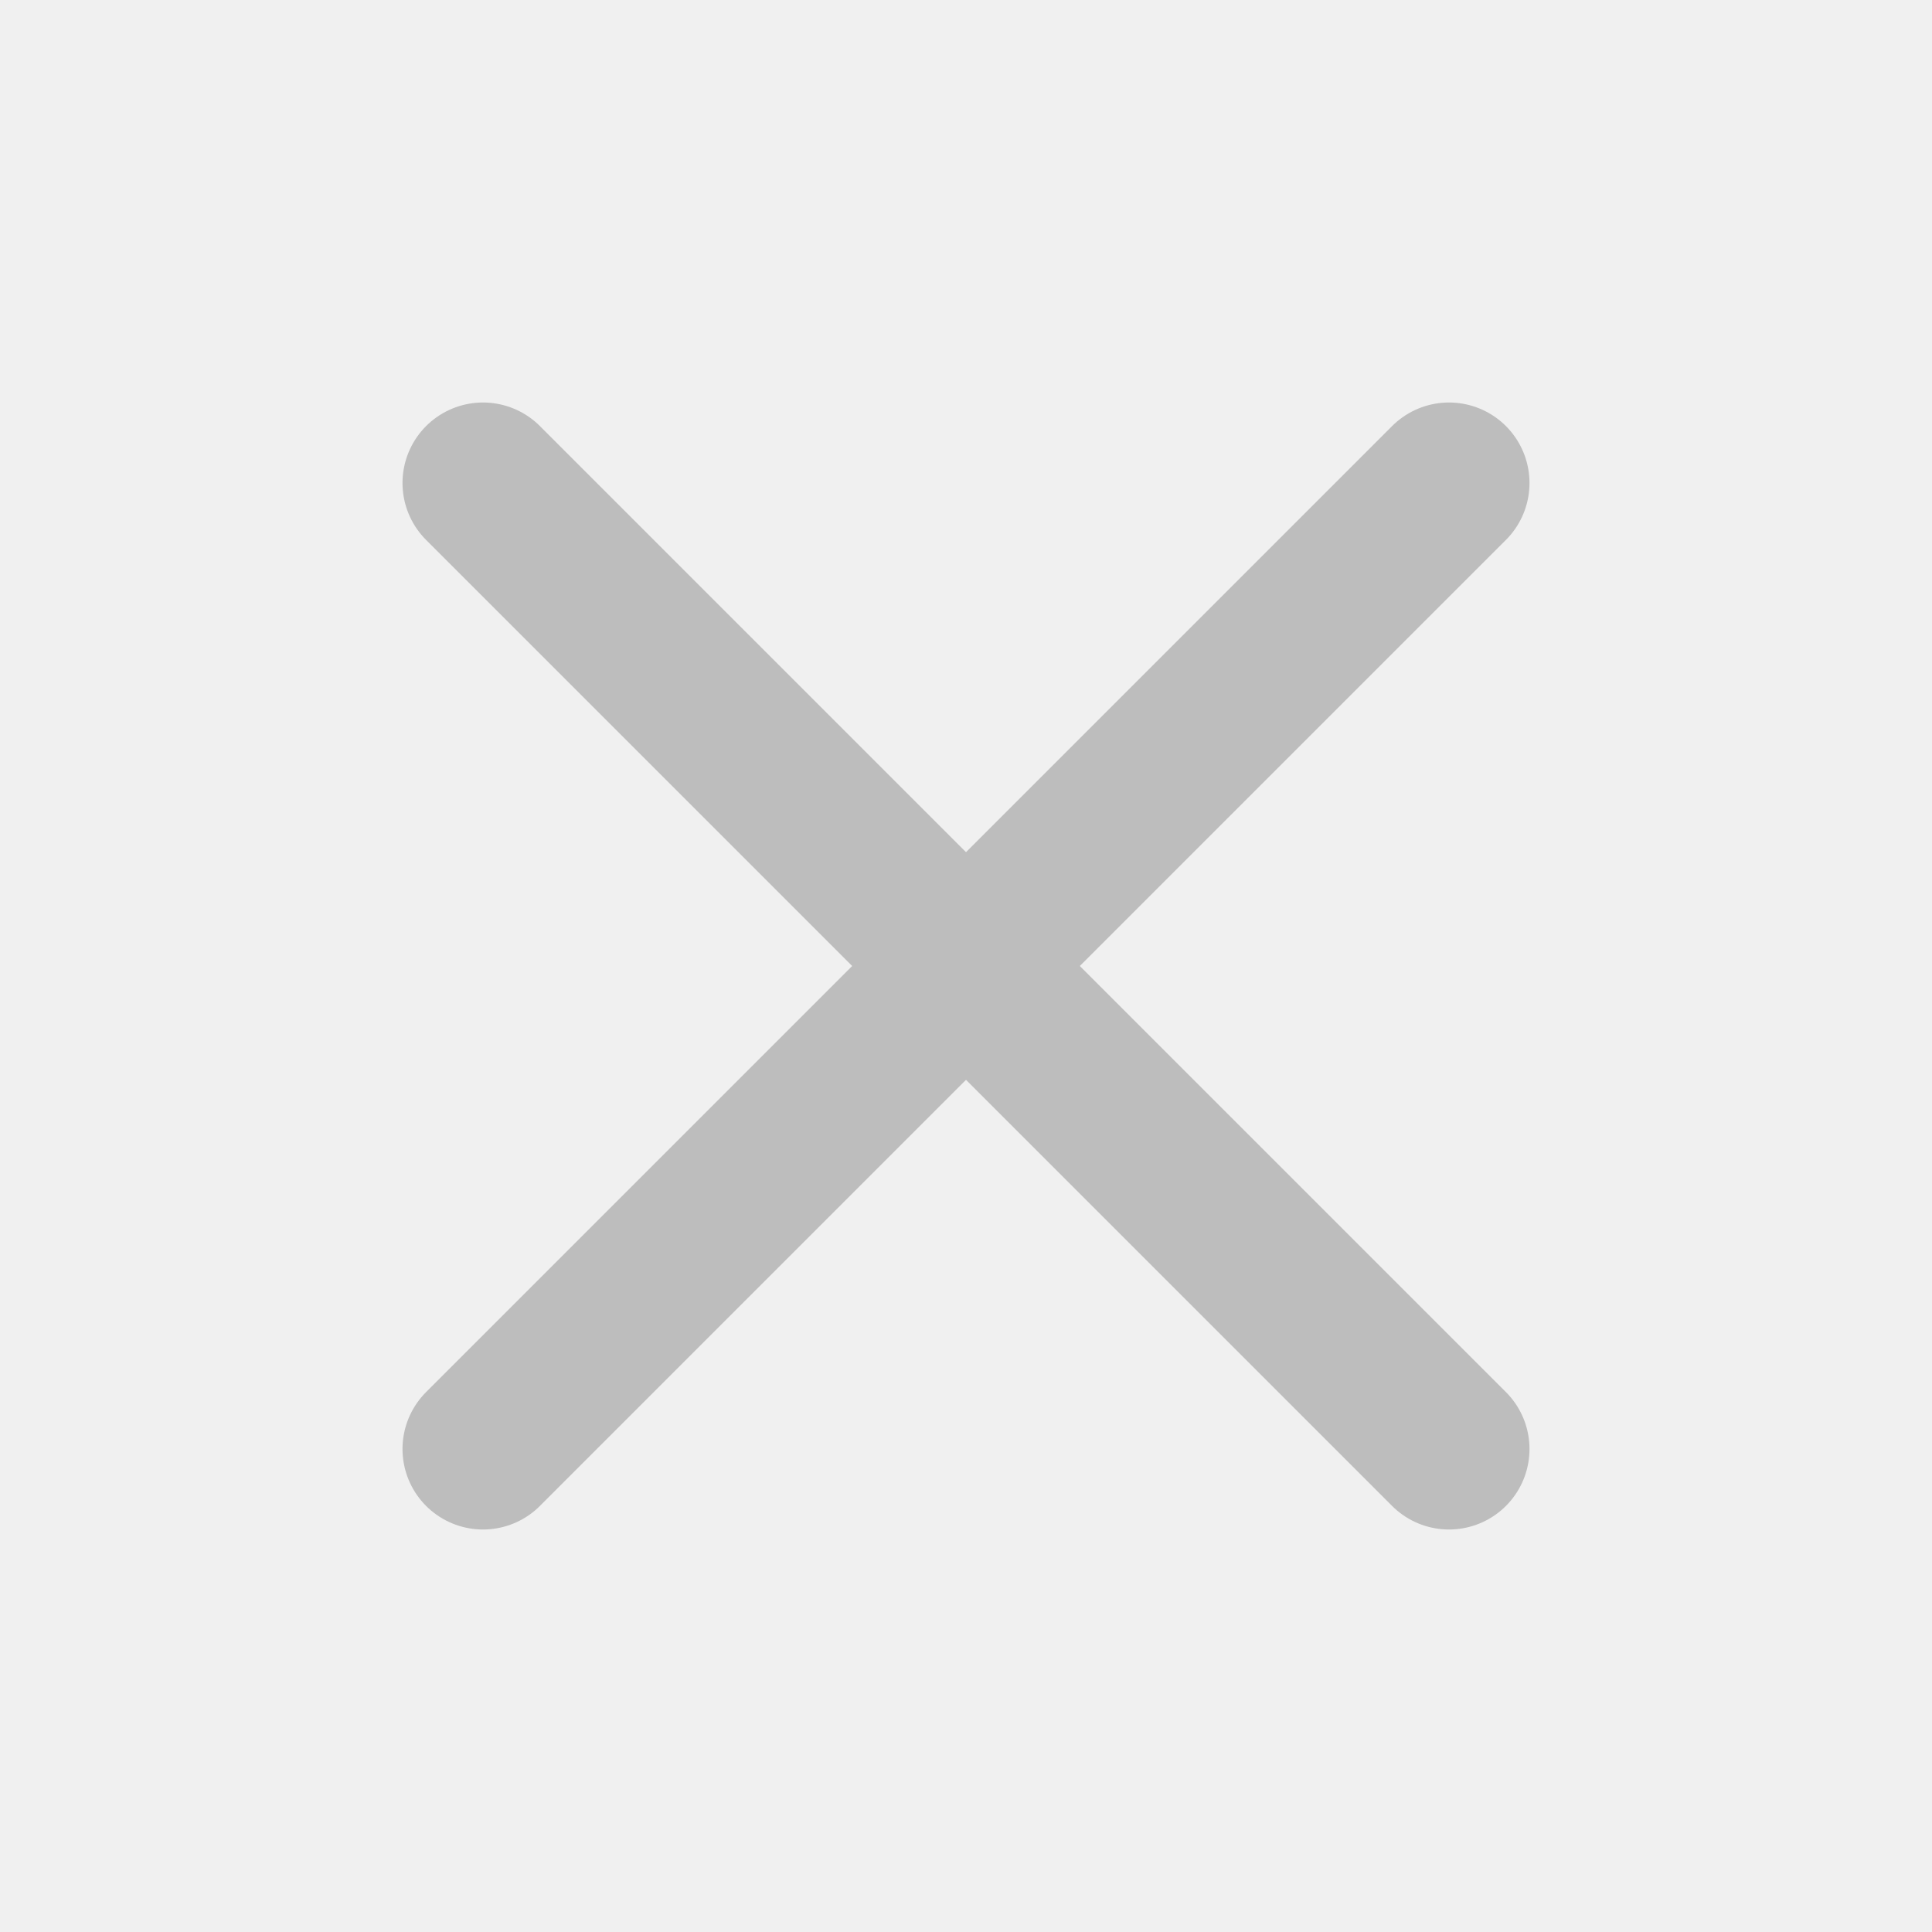
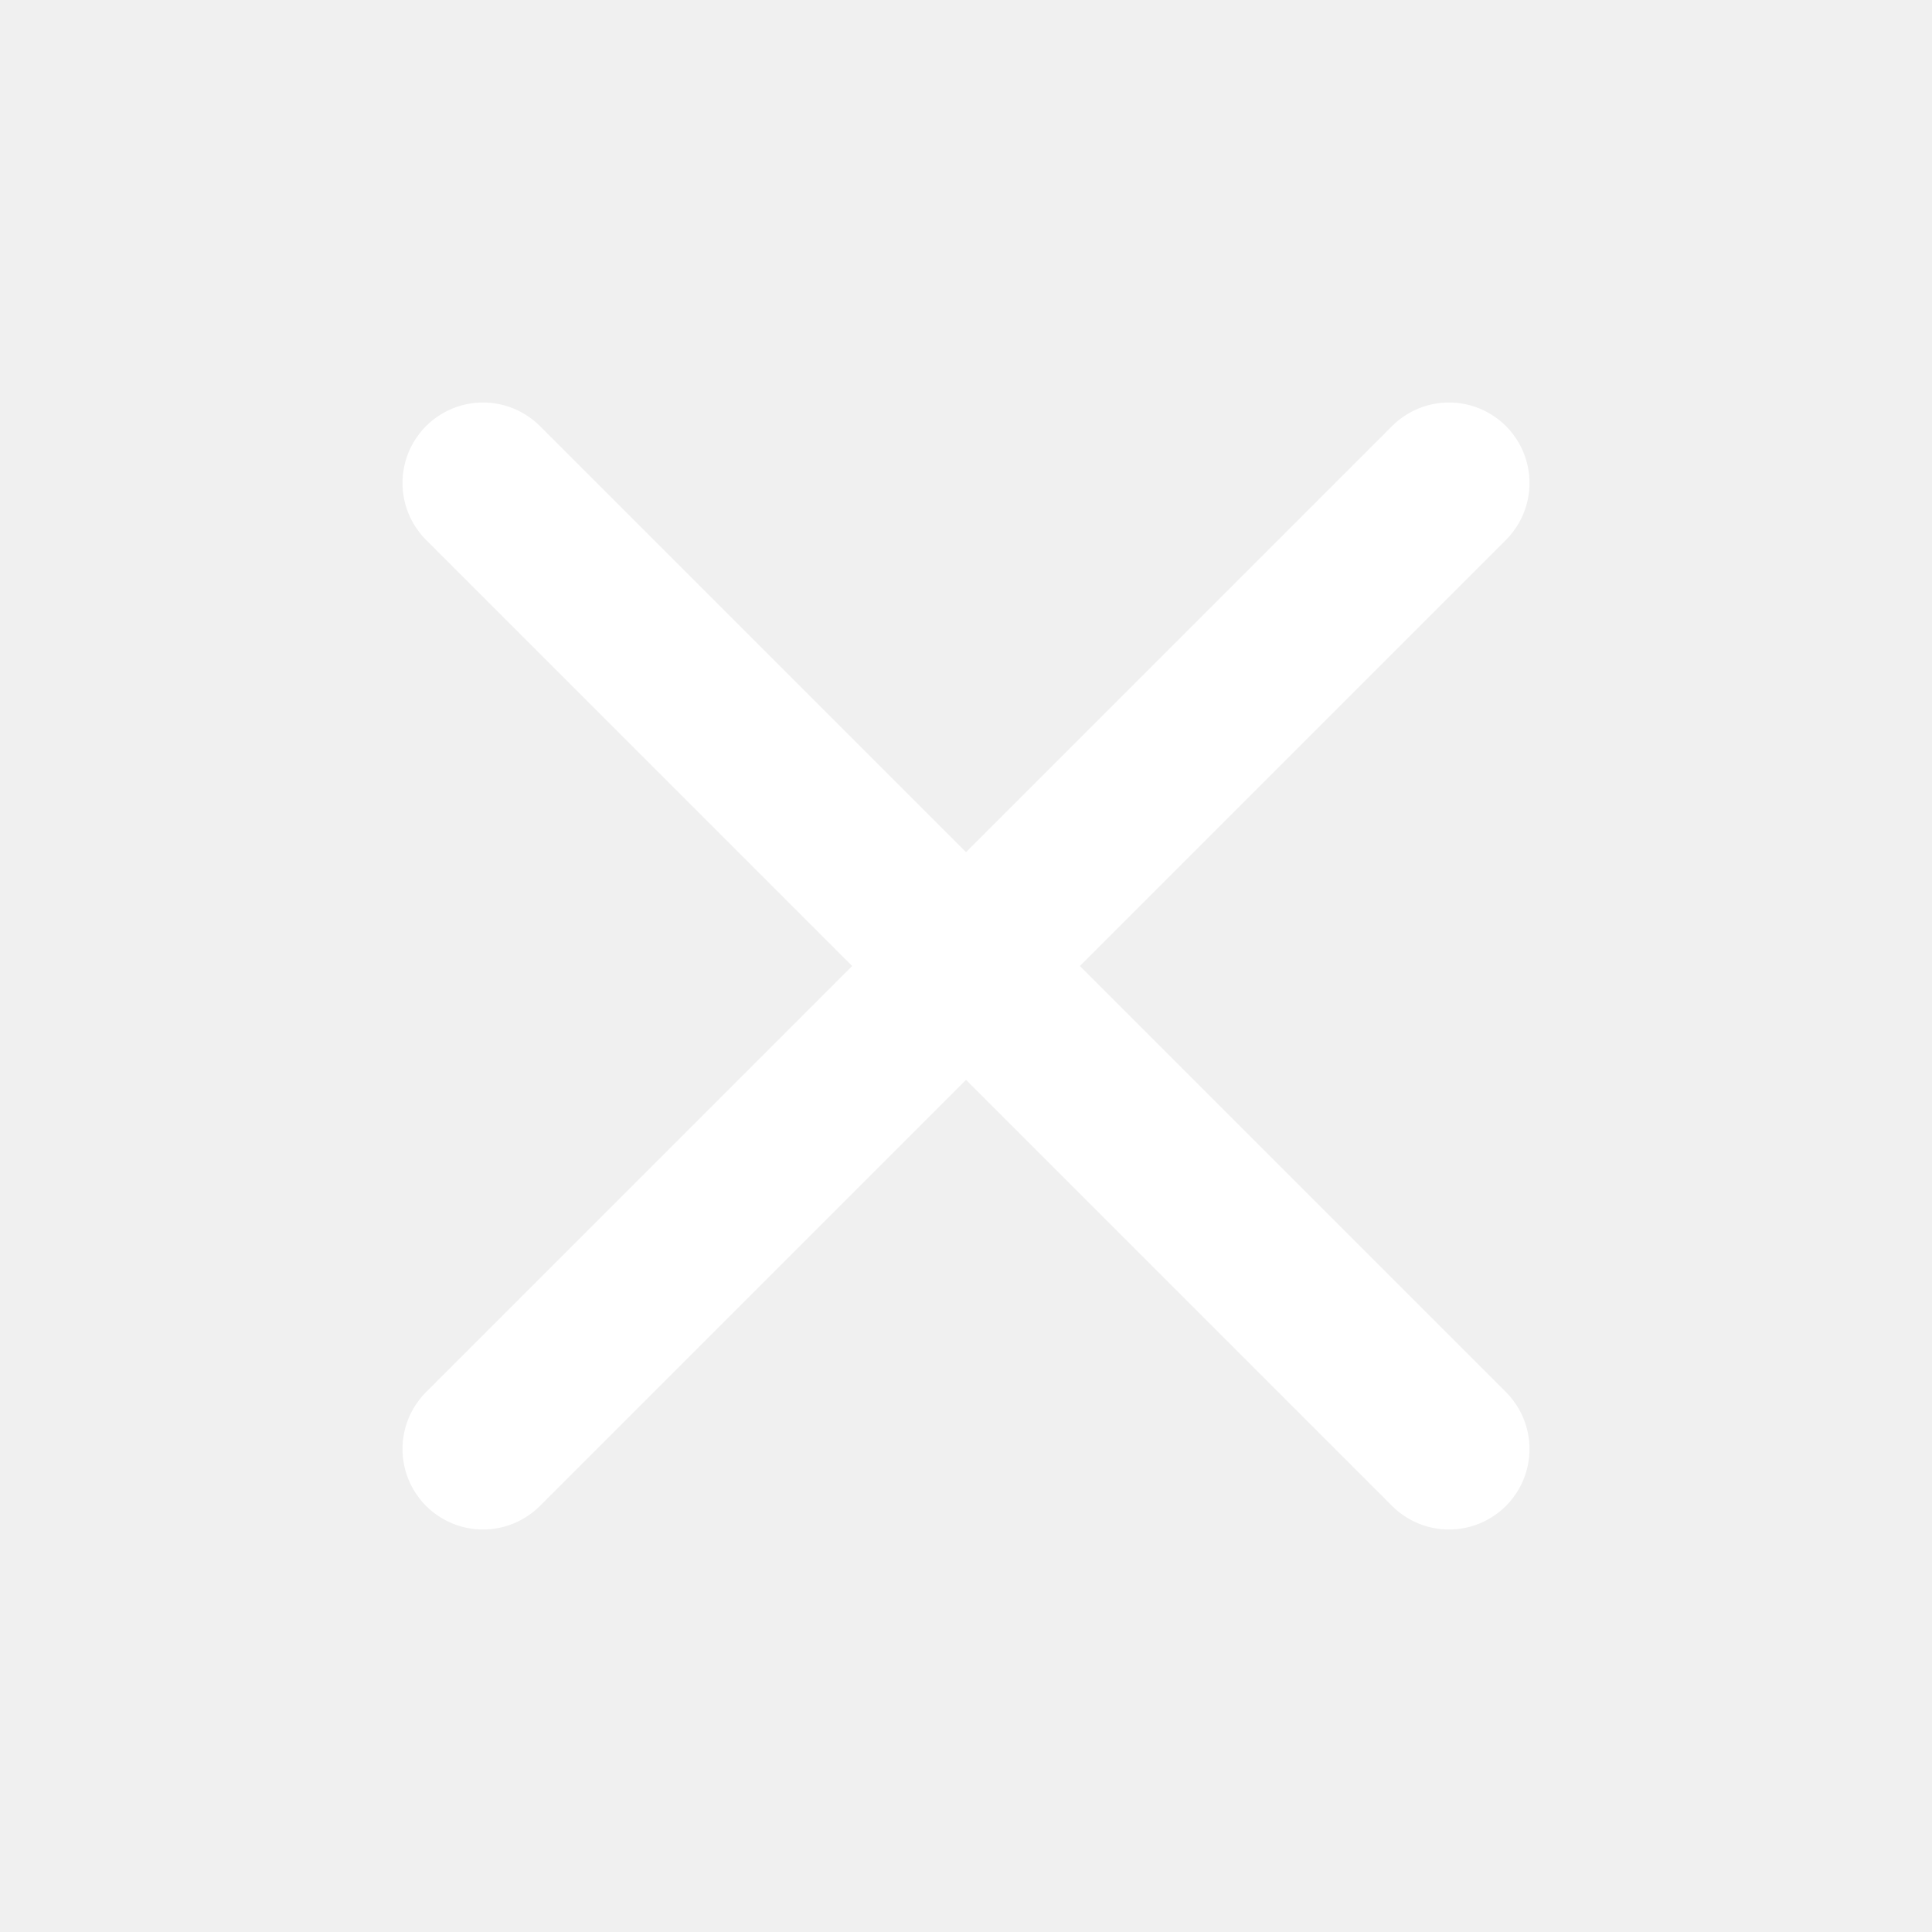
- <svg xmlns="http://www.w3.org/2000/svg" width="24" height="24" viewBox="0 0 24 24" fill="none" stroke="#BDBDBD" stroke-width="2" stroke-linecap="round" stroke-linejoin="round" class="lucide lucide-x">
+ <svg xmlns="http://www.w3.org/2000/svg" width="24" height="24" viewBox="0 0 24 24" fill="none" stroke="#fff" stroke-width="2" stroke-linecap="round" stroke-linejoin="round" class="lucide lucide-x">
  <path d="M18 6 6 18" />
  <path d="m6 6 12 12" />
</svg>
